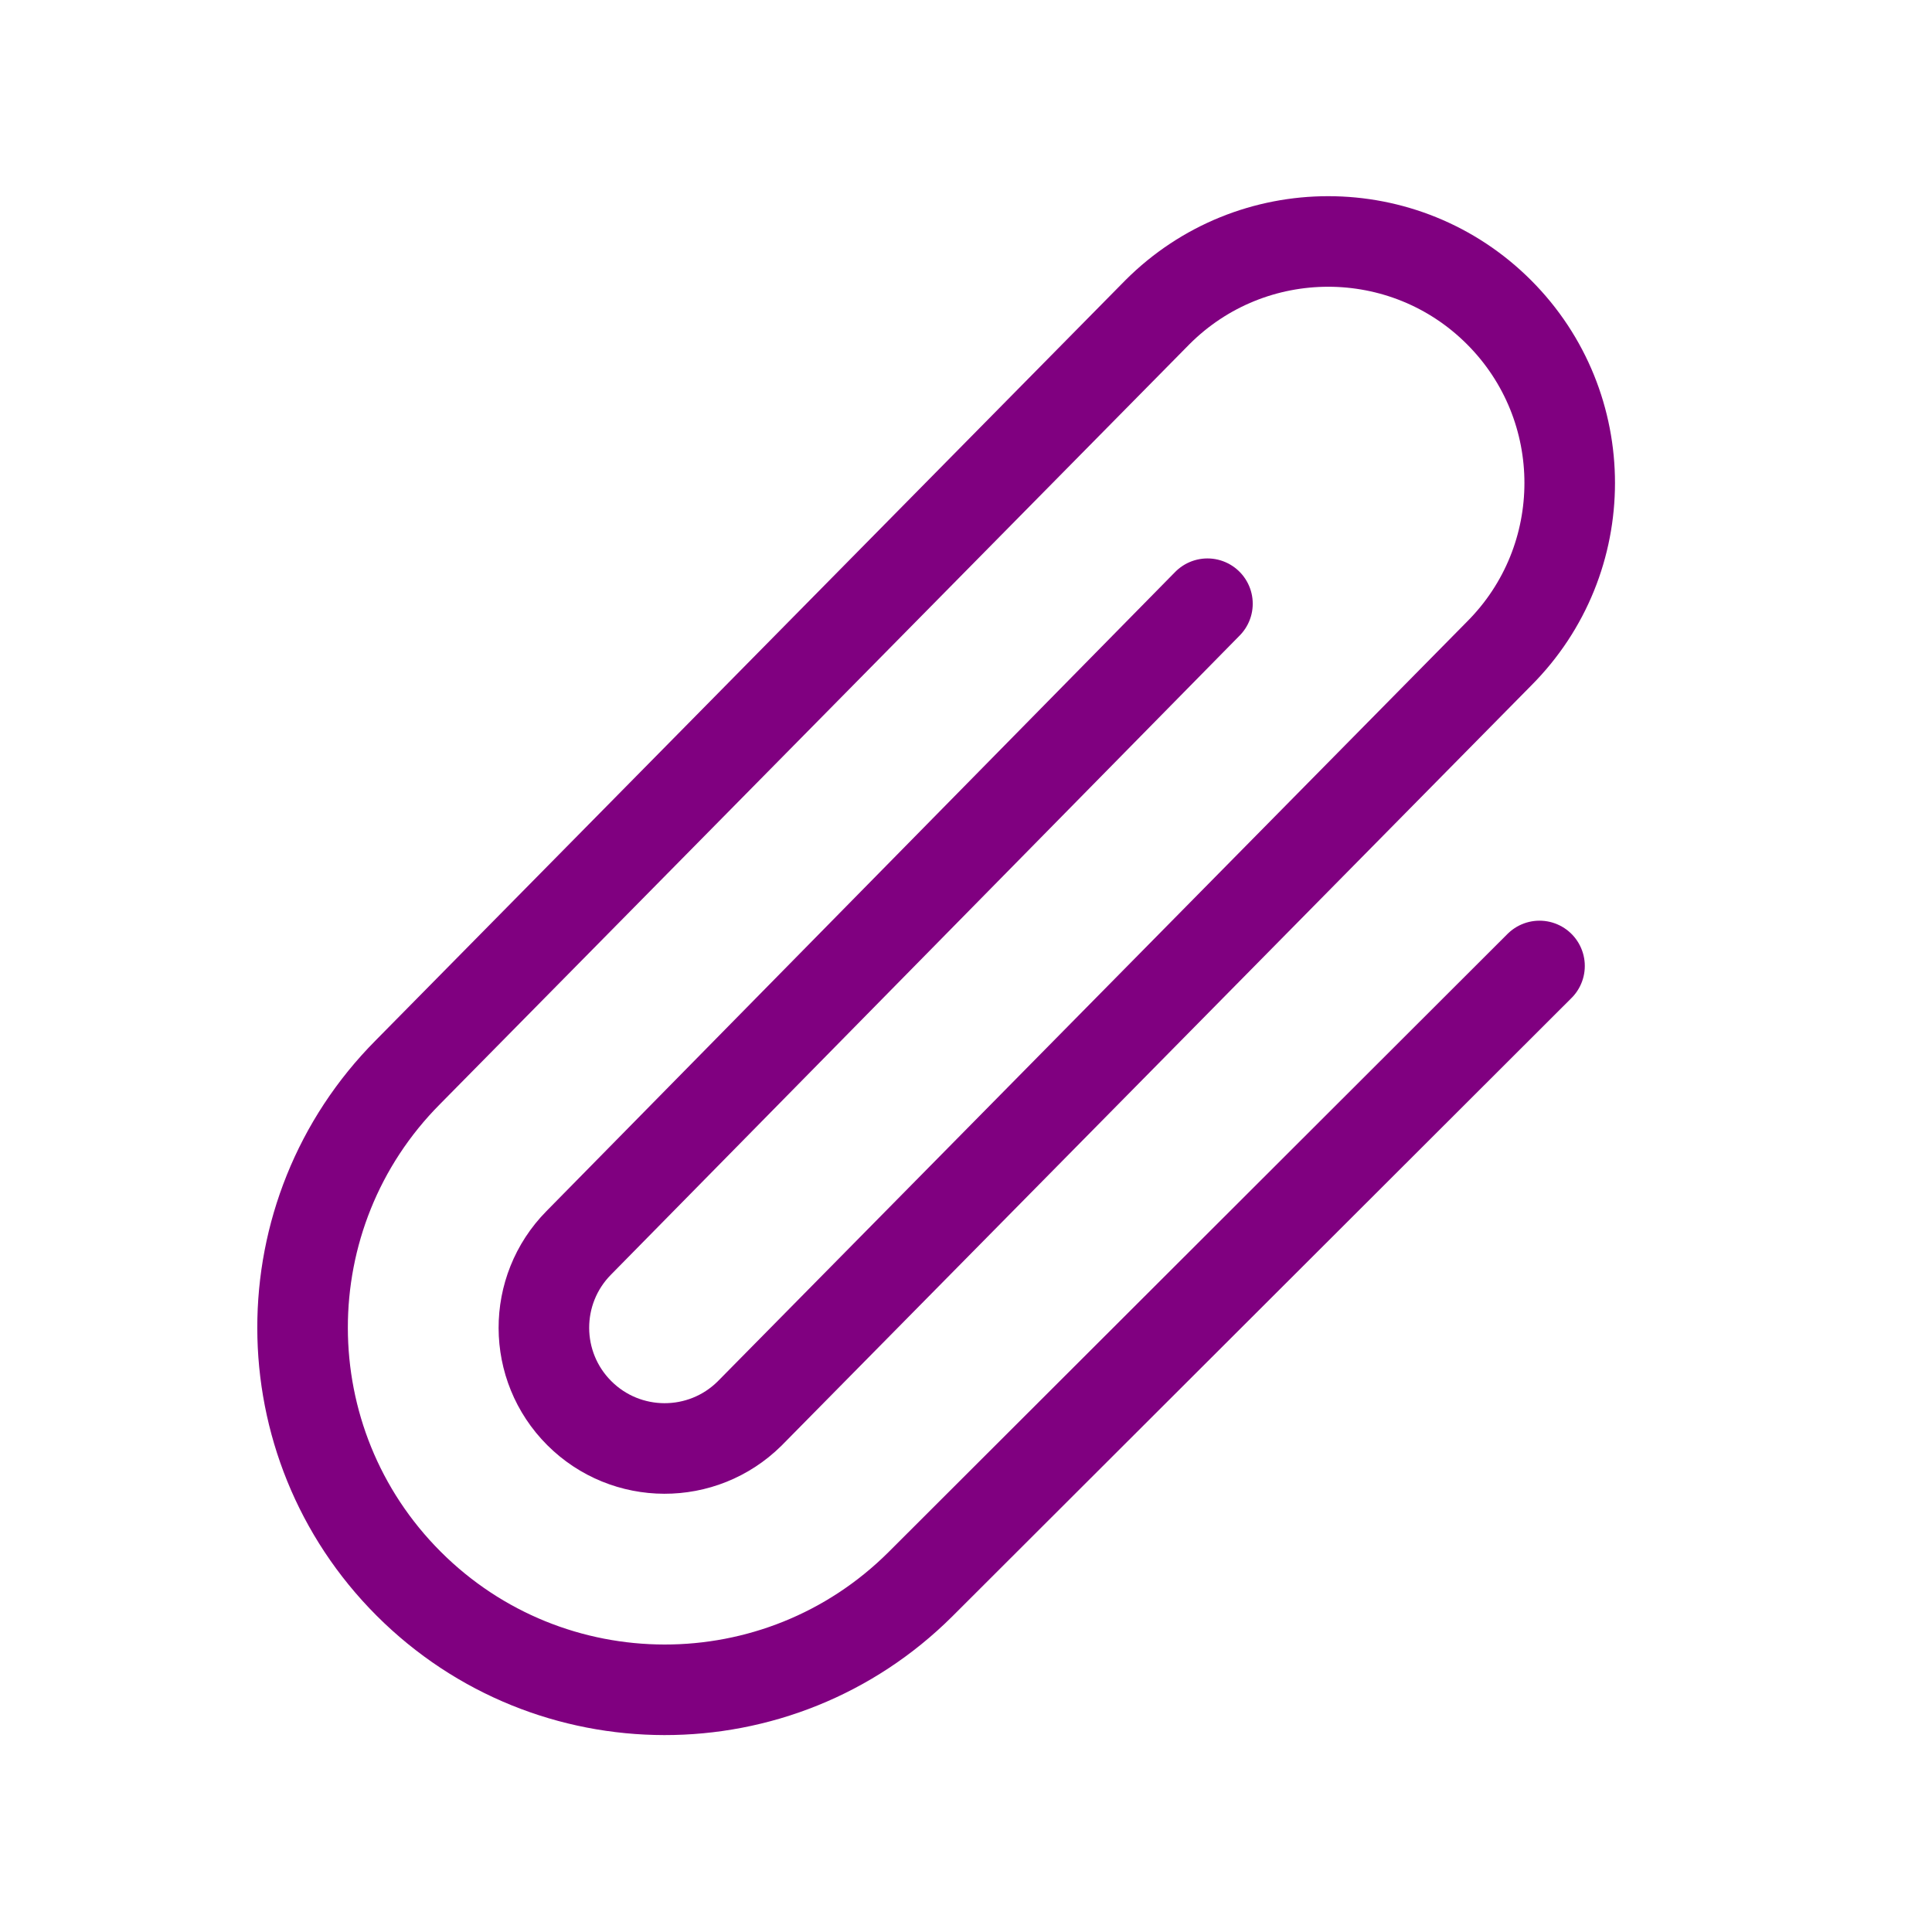
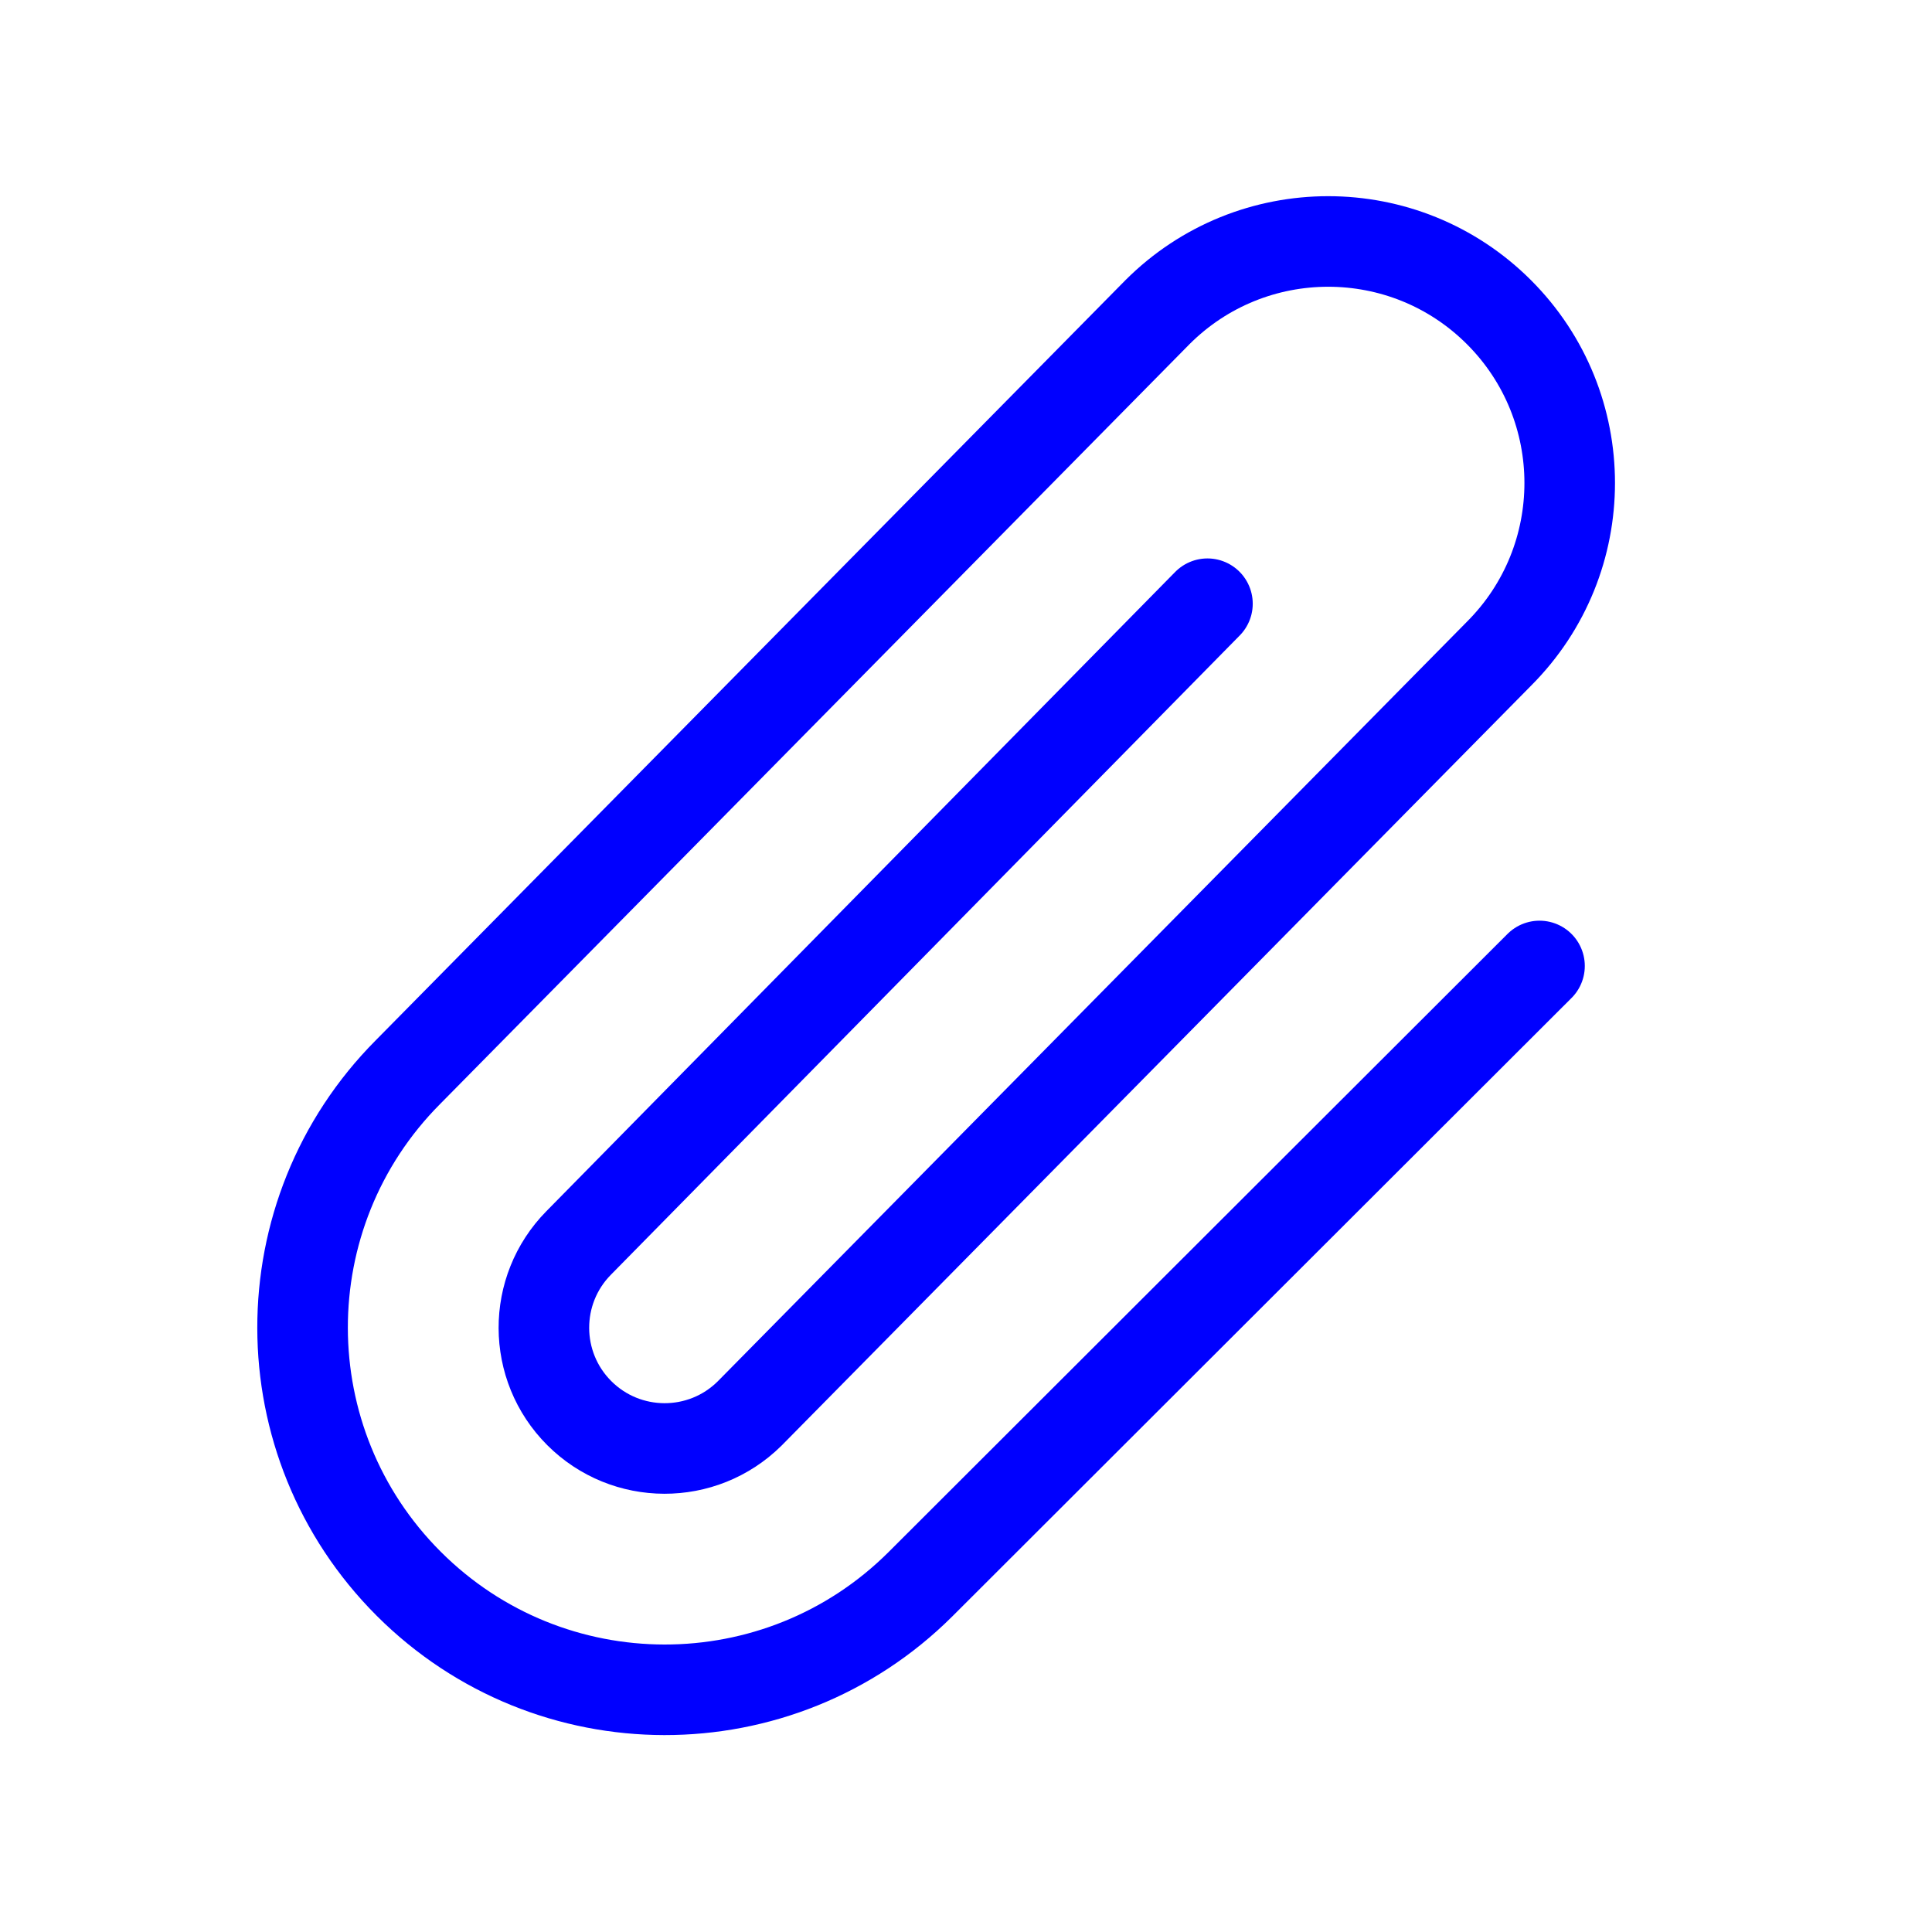
<svg xmlns="http://www.w3.org/2000/svg" viewBox="0 0 256 256" id="paperclip">
  <rect width="256" height="256" fill="none" />
-   <path fill="none" stroke="purple" stroke-linecap="round" stroke-linejoin="round" stroke-width="12" d="M159.994,79.995,76.686,164.686a16,16,0,0,0,22.627,22.627L198.622,86.623A32,32,0,1,0,153.367,41.368L54.059,142.059a48,48,0,0,0,67.882,67.882l82.053-81.946" />
+   <path fill="none" stroke="blue" stroke-linecap="round" stroke-linejoin="round" stroke-width="12" d="M159.994,79.995,76.686,164.686a16,16,0,0,0,22.627,22.627L198.622,86.623A32,32,0,1,0,153.367,41.368L54.059,142.059a48,48,0,0,0,67.882,67.882l82.053-81.946" />
</svg>
